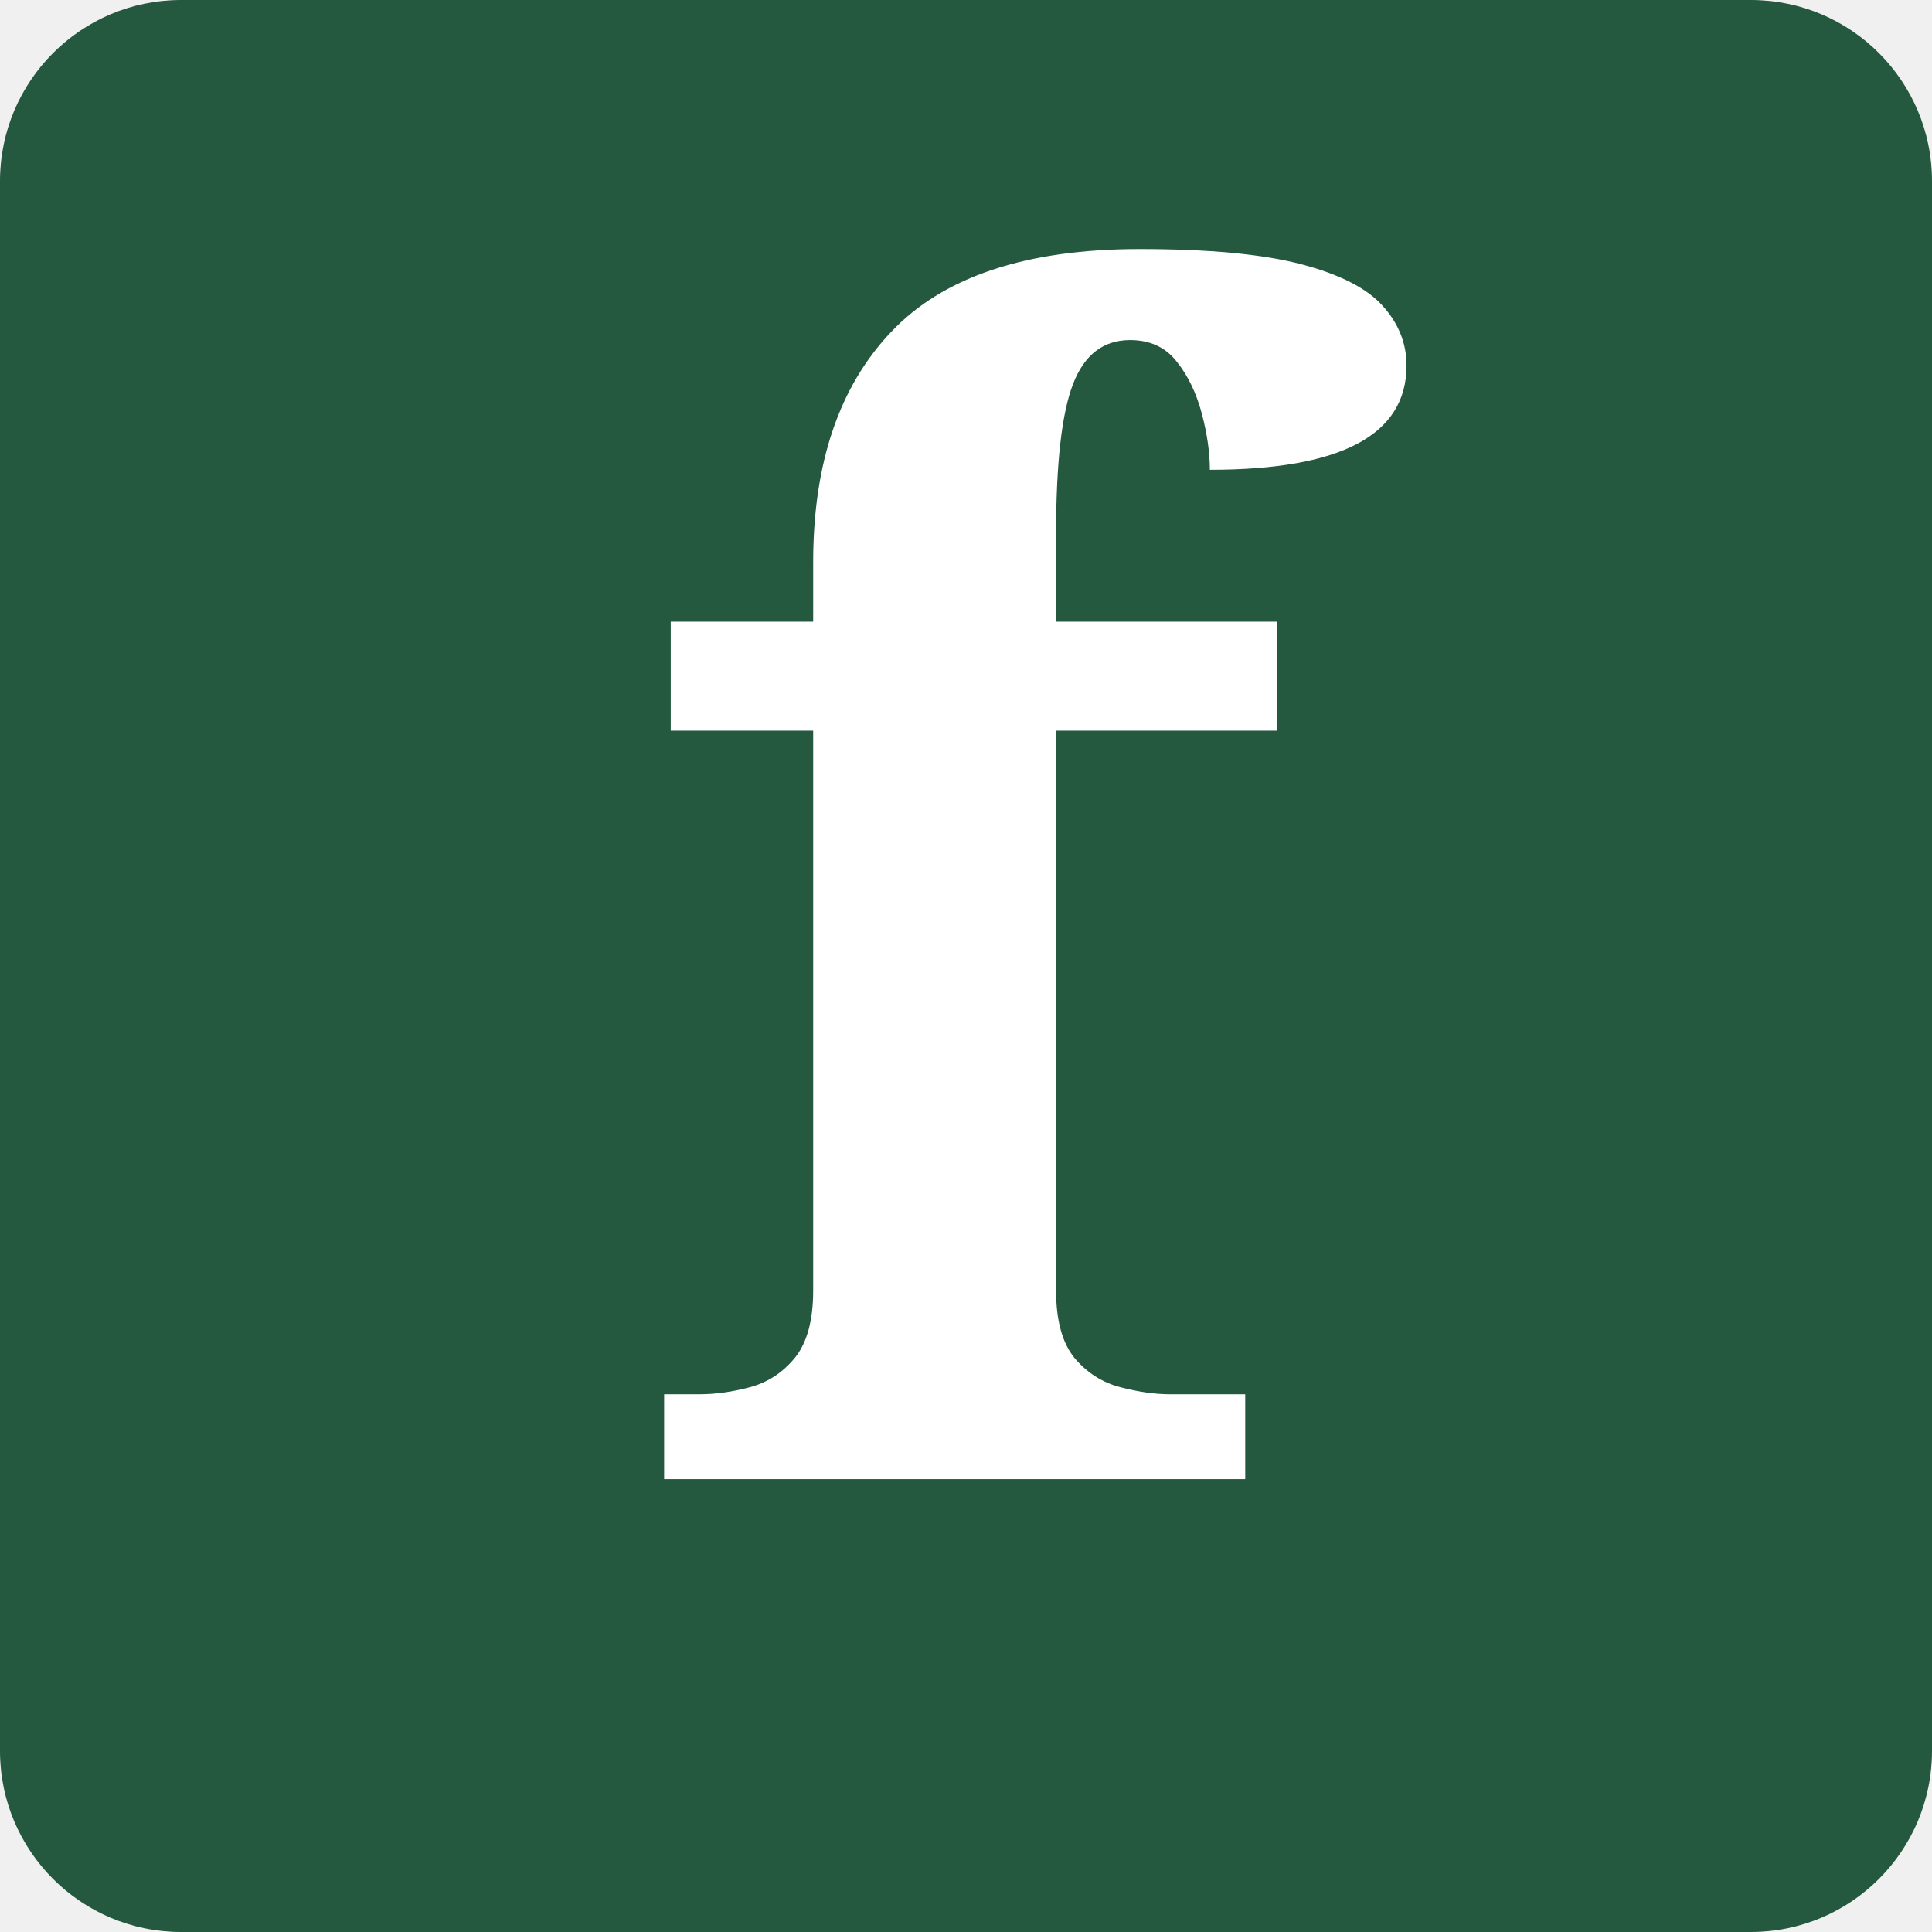
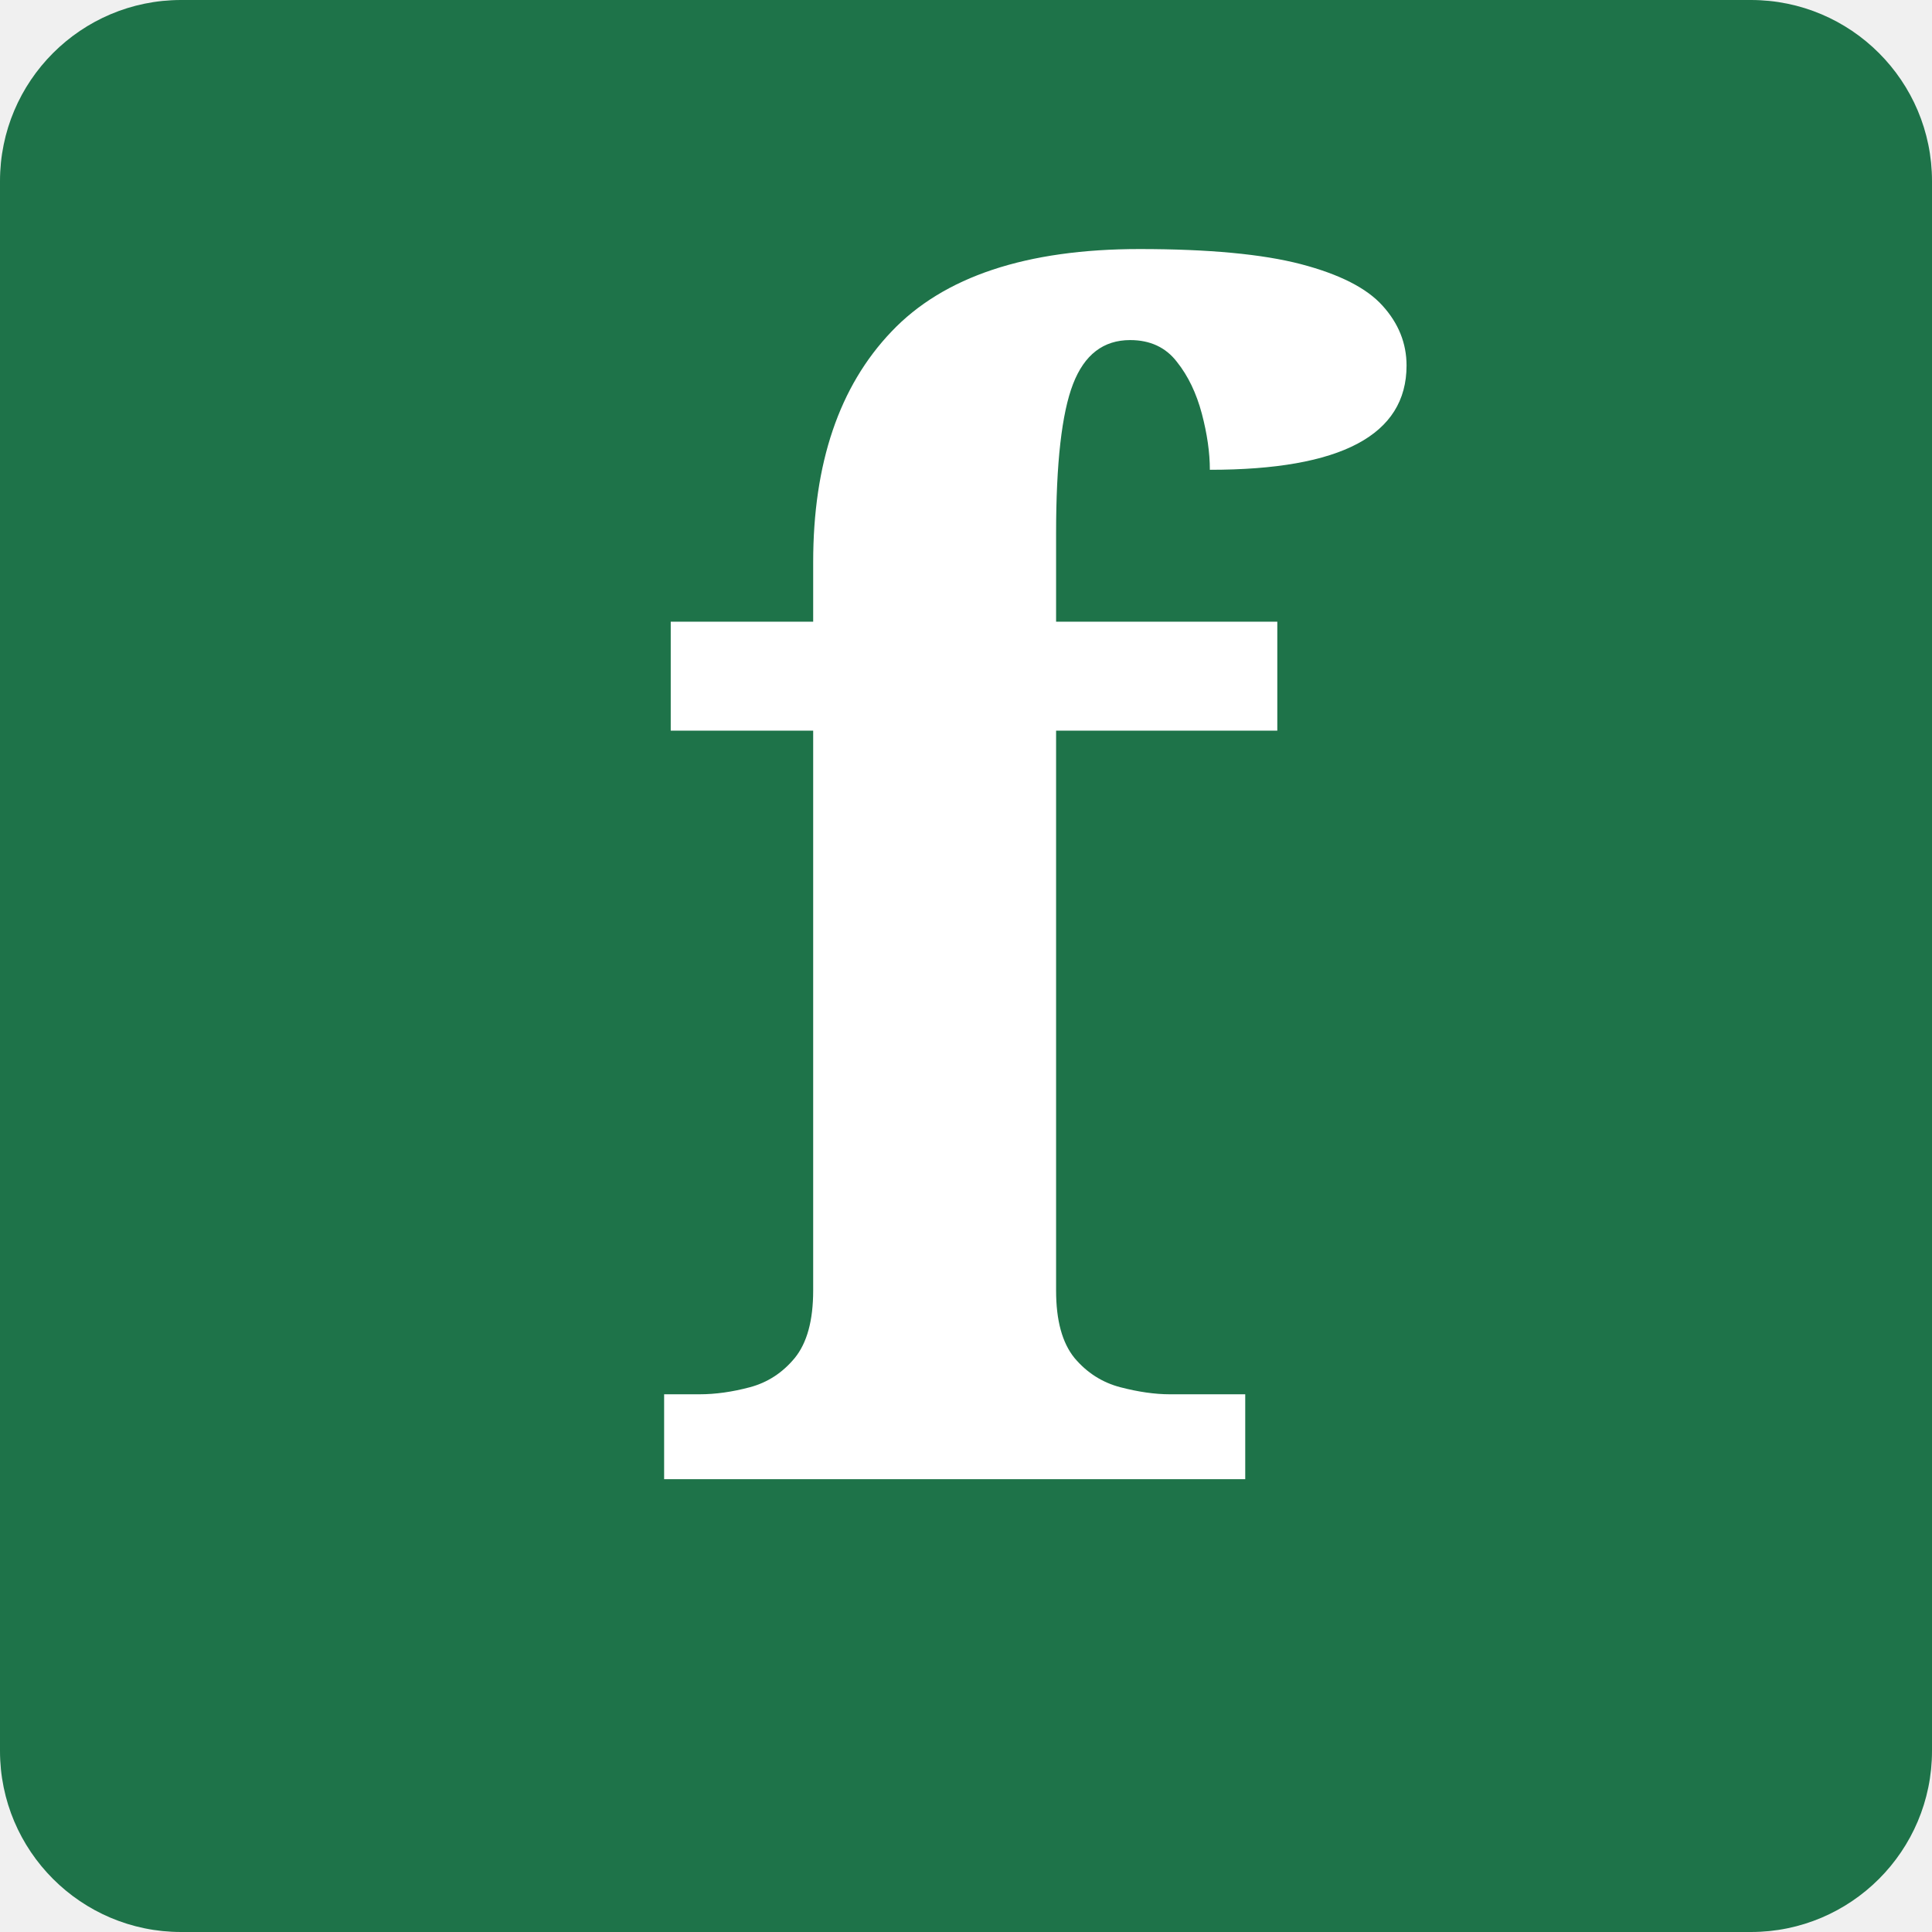
<svg xmlns="http://www.w3.org/2000/svg" viewBox="0 0 64 64">
-   <rect width="64" height="64" rx="6" fill="#24583f" />
+   <rect width="64" height="64" rx="6" fill="#1e7349" />
  <text x="21" y="49" font-family="Georgia,serif" font-size="53" font-weight="bold" fill="#fff">f</text>
</svg>
